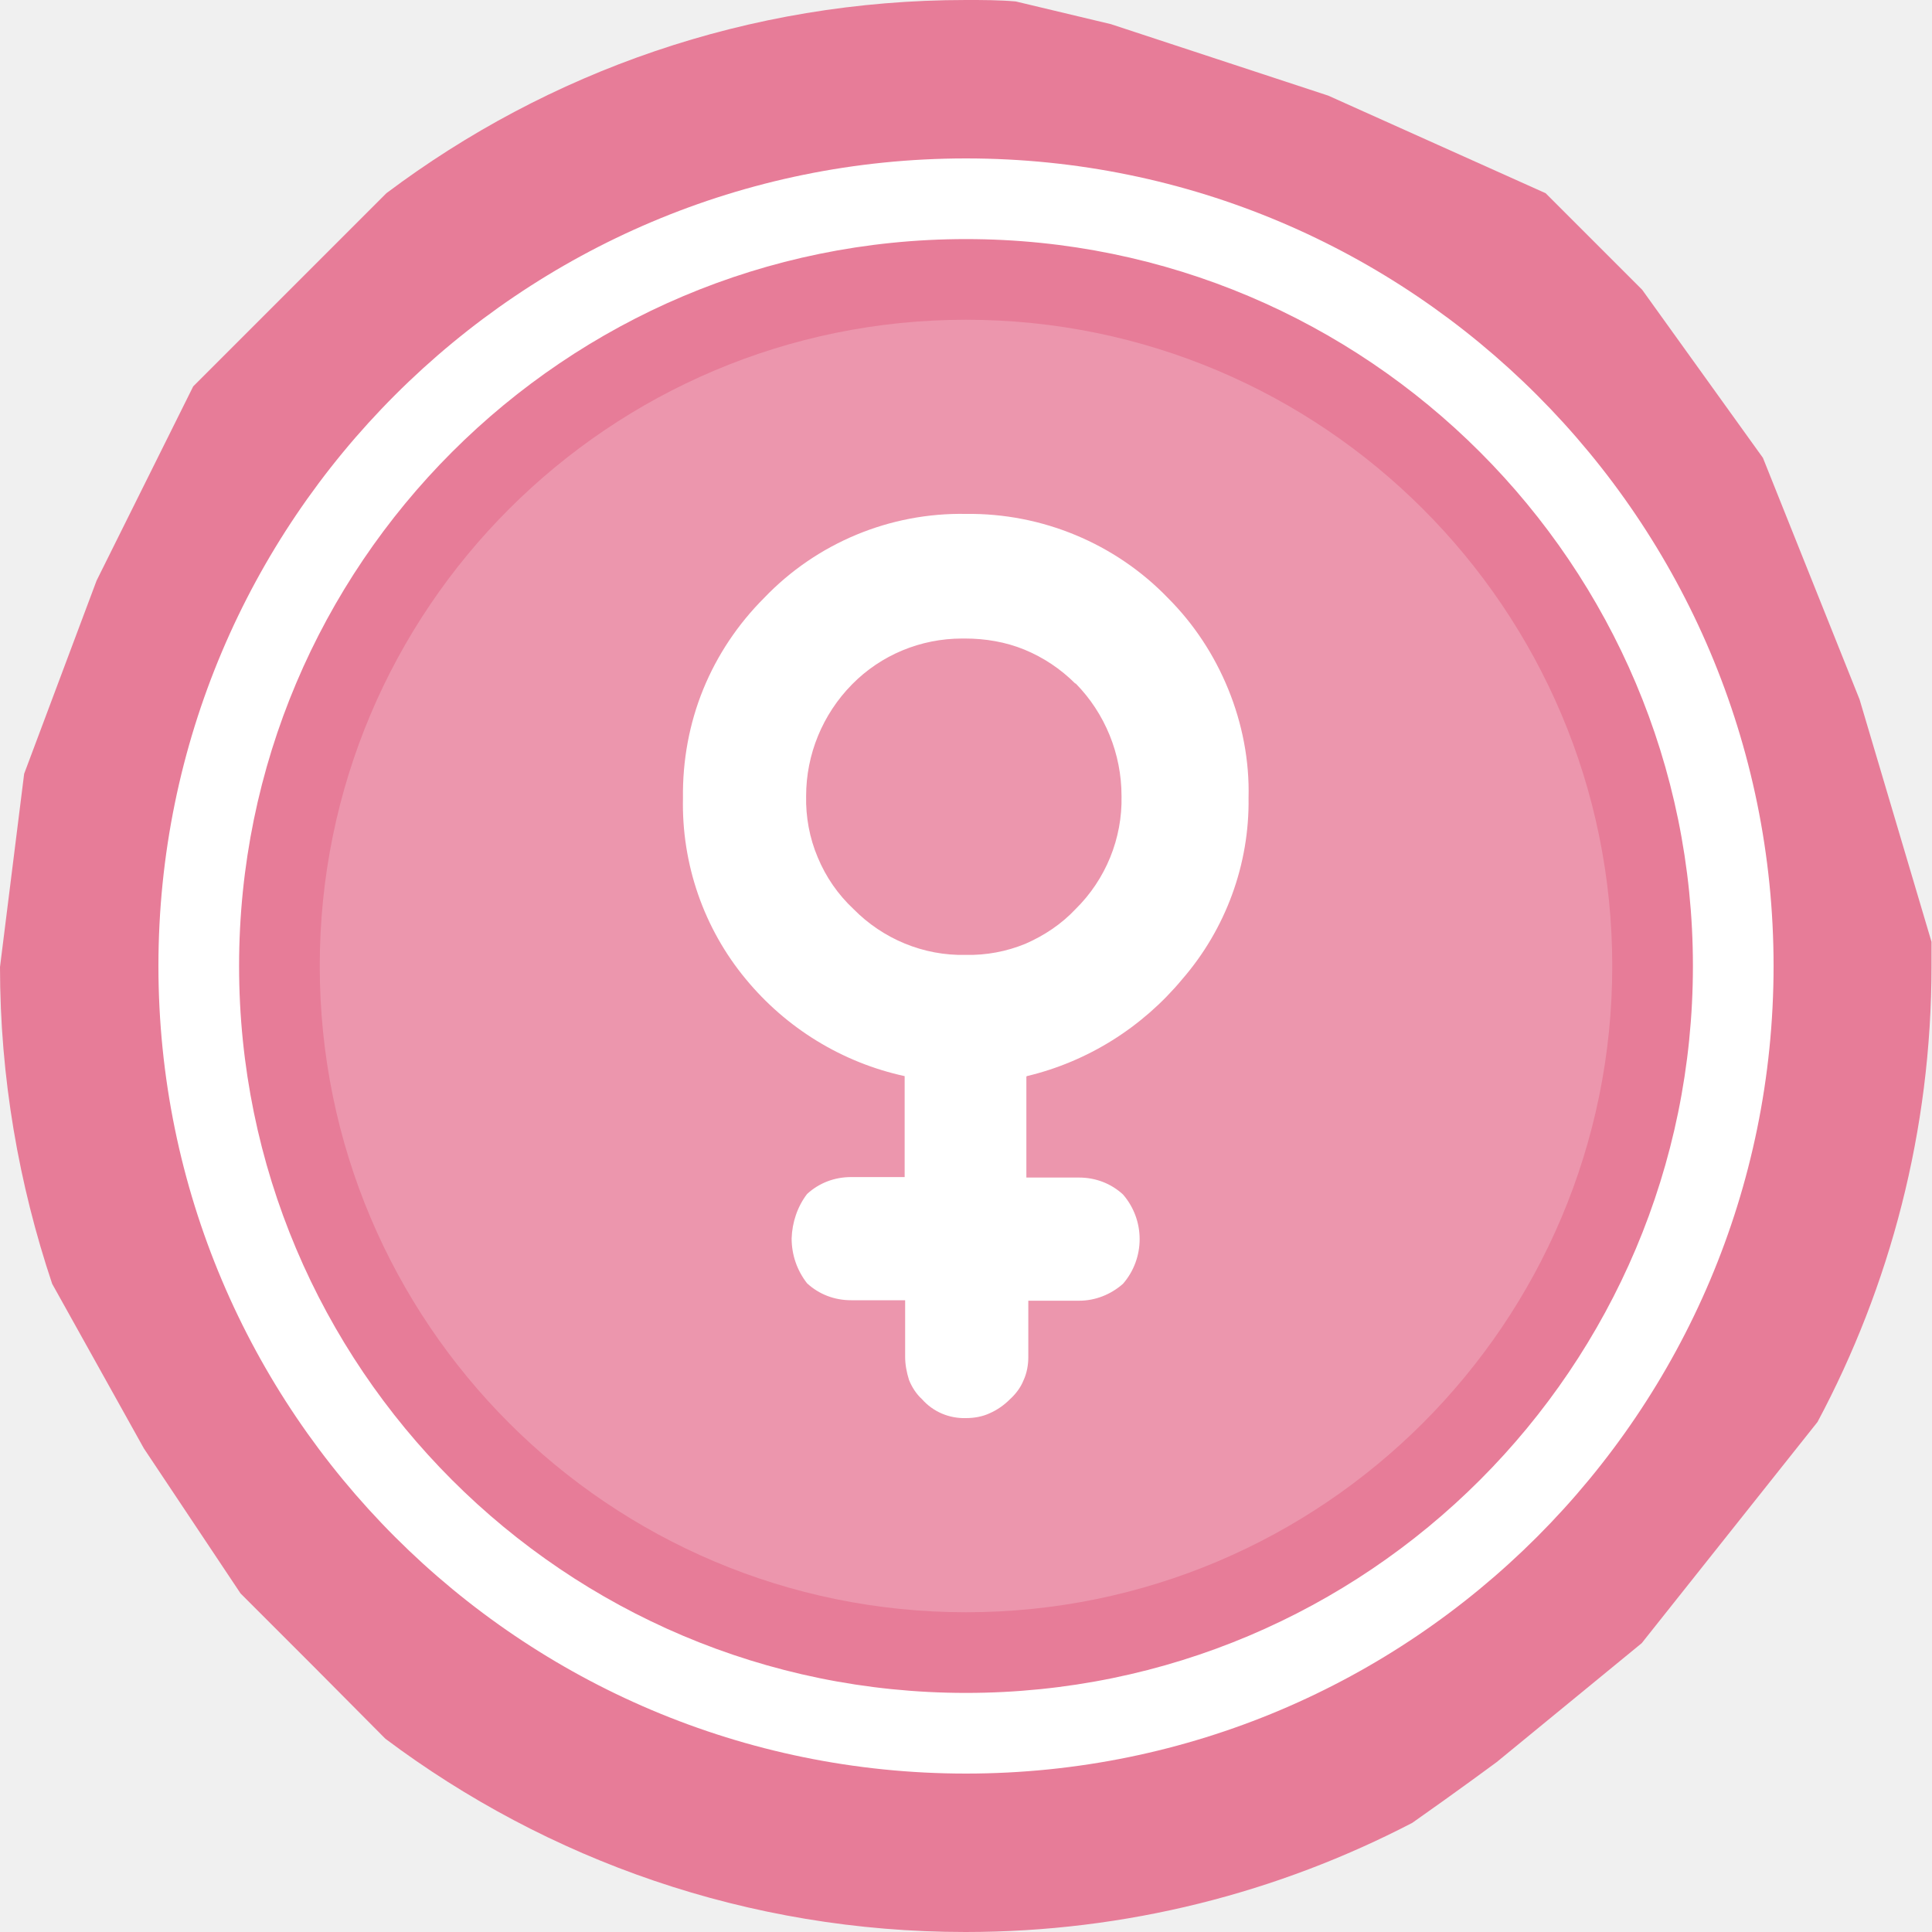
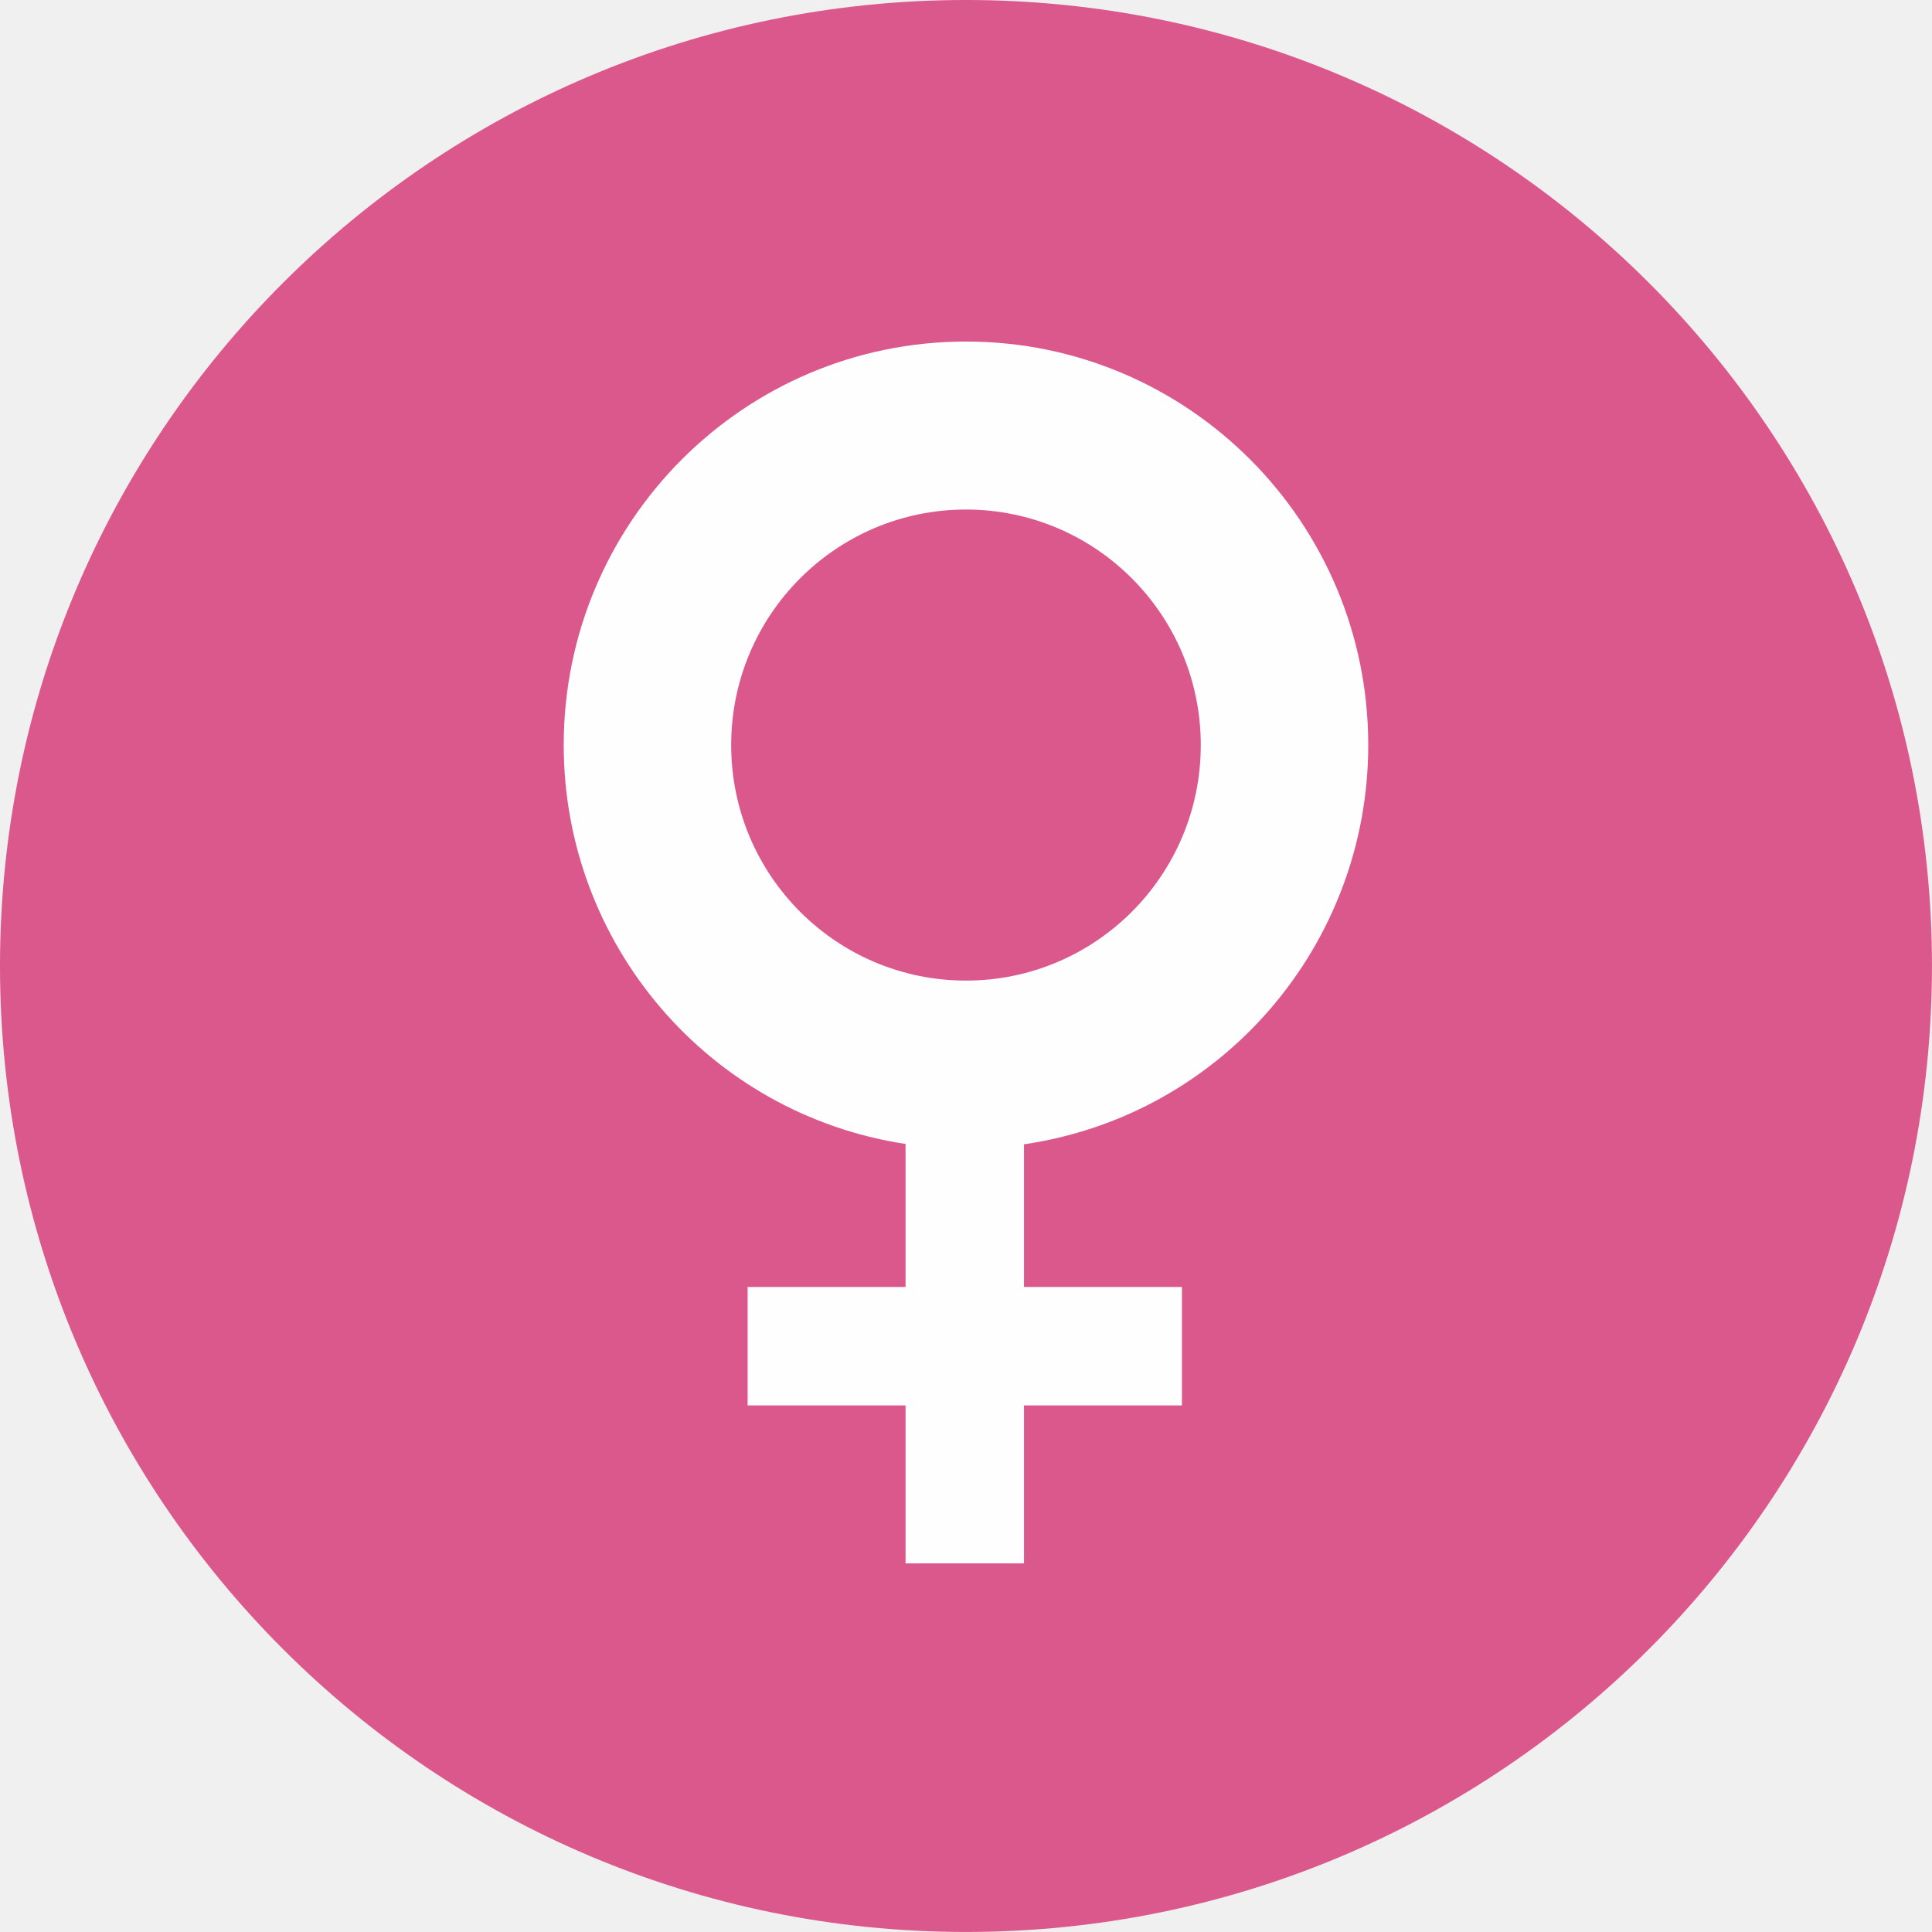
- <svg xmlns="http://www.w3.org/2000/svg" id="Layer_1" data-name="Layer 1" viewBox="0 0 40 40">
-   <g id="WonkyCircle">
-     <path id="WonkyCircle_2" data-name="WonkyCircle 2" d="M32,4l2,2,2.5,3.48,2,5,1.49,5.02c0,.17,0,.33,0,.5,0,3.41-.86,6.63-2.36,9.44l-3.64,4.58-3,2.46s-.81,.6-1.75,1.26c-2.77,1.44-5.91,2.26-9.25,2.26-4.51,0-8.66-1.49-12.01-4h0s-1.5-1.51-1.5-1.51l-1.5-1.5-2-3-1.9-3.41C.39,24.52,0,22.31,0,20.02l.5-4,1.5-4L4,8l4-4h0C11.34,1.49,15.49,0,20,0c.35,0,.69,0,1.03,.03l1.97,.47,4.5,1.48,4.5,2.02Zm0,0h0s0,0,0,0c0,0,0,0,0,0Z" style="fill: #e77c98; fill-rule: evenodd;" />
-   </g>
-   <g id="Layer_5" data-name="Layer 5">
-     <path d="M20,4.95c8.31,0,15.05,6.74,15.05,15.05s-6.74,15.05-15.05,15.05-15.05-6.74-15.05-15.05S11.69,4.95,20,4.95m0-1.67C10.77,3.28,3.28,10.77,3.28,20s7.49,16.72,16.72,16.72,16.72-7.49,16.72-16.72S29.23,3.28,20,3.28Z" style="fill: #fff;" />
-     <g style="opacity: .2;">
-       <circle cx="20" cy="20" r="13.38" style="fill: #fff;" />
-     </g>
-     <path d="M21.26,22.28c1.26-.3,2.39-1.01,3.22-2.01,.9-1.04,1.39-2.38,1.37-3.75,.02-.77-.13-1.54-.42-2.25-.29-.71-.71-1.35-1.25-1.89-1.09-1.13-2.61-1.76-4.18-1.74-1.57-.03-3.09,.6-4.18,1.74-.54,.54-.97,1.18-1.26,1.89-.29,.71-.43,1.48-.42,2.25-.03,1.37,.43,2.7,1.3,3.75,.84,1.02,2,1.73,3.29,2.01v2.09h-1.11c-.34,0-.66,.12-.91,.35-.2,.26-.31,.59-.32,.92,0,.34,.11,.66,.32,.93,.25,.23,.57,.35,.91,.35h1.12v1.17c0,.16,.03,.32,.08,.48,.06,.15,.15,.29,.27,.4,.23,.26,.56,.4,.91,.39,.17,0,.34-.03,.49-.1,.16-.07,.3-.17,.42-.29,.12-.11,.22-.24,.28-.39,.07-.15,.1-.32,.1-.48v-1.17h1.05c.34,0,.66-.13,.91-.35,.46-.53,.46-1.32,0-1.85-.25-.23-.57-.35-.91-.35h-1.09v-2.09Zm1.01-8.13c.61,.62,.95,1.46,.95,2.33,.02,.88-.33,1.73-.95,2.34-.29,.31-.65,.55-1.04,.72-.39,.16-.81,.24-1.24,.23-.87,.02-1.71-.33-2.32-.95-.32-.3-.57-.66-.74-1.07-.17-.4-.25-.84-.24-1.27,0-.86,.34-1.69,.95-2.31,.6-.61,1.42-.95,2.28-.95h.06c.42,0,.84,.07,1.23,.23,.39,.16,.75,.4,1.05,.7Z" style="fill: #fff;" />
-   </g>
+ <svg xmlns="http://www.w3.org/2000/svg" width="200" height="200" viewBox="0 0 52.917 52.917" version="1.1" id="svg14677">
+   <defs id="defs14674" />
+   <ellipse style="fill:#db588d;fill-opacity:1;stroke:none;stroke-width:0.221;stroke-opacity:1" id="ellipse12383" cx="26.458" cy="26.458" rx="26.458" ry="26.458" />
+   <path id="ellipse12454" style="fill:#fffefe;fill-opacity:1;stroke:none;stroke-width:0.354;stroke-opacity:1" d="m 26.458,9.355 a 11.018,11.052 0 0 0 -11.018,11.052 11.018,11.052 0 0 0 9.363,10.926 v 0.24 3.677 h -4.326 v 3.244 h 4.326 v 4.326 h 3.244 v -4.326 h 4.326 v -3.244 h -4.326 v -3.908 A 11.018,11.052 0 0 0 37.476,20.406 11.018,11.052 0 0 0 26.458,9.355 Z m 0,4.601 a 6.431,6.45 0 0 1 6.431,6.451 6.431,6.45 0 0 1 -6.431,6.451 6.431,6.45 0 0 1 -6.431,-6.451 6.431,6.45 0 0 1 6.431,-6.451 z" />
</svg>
